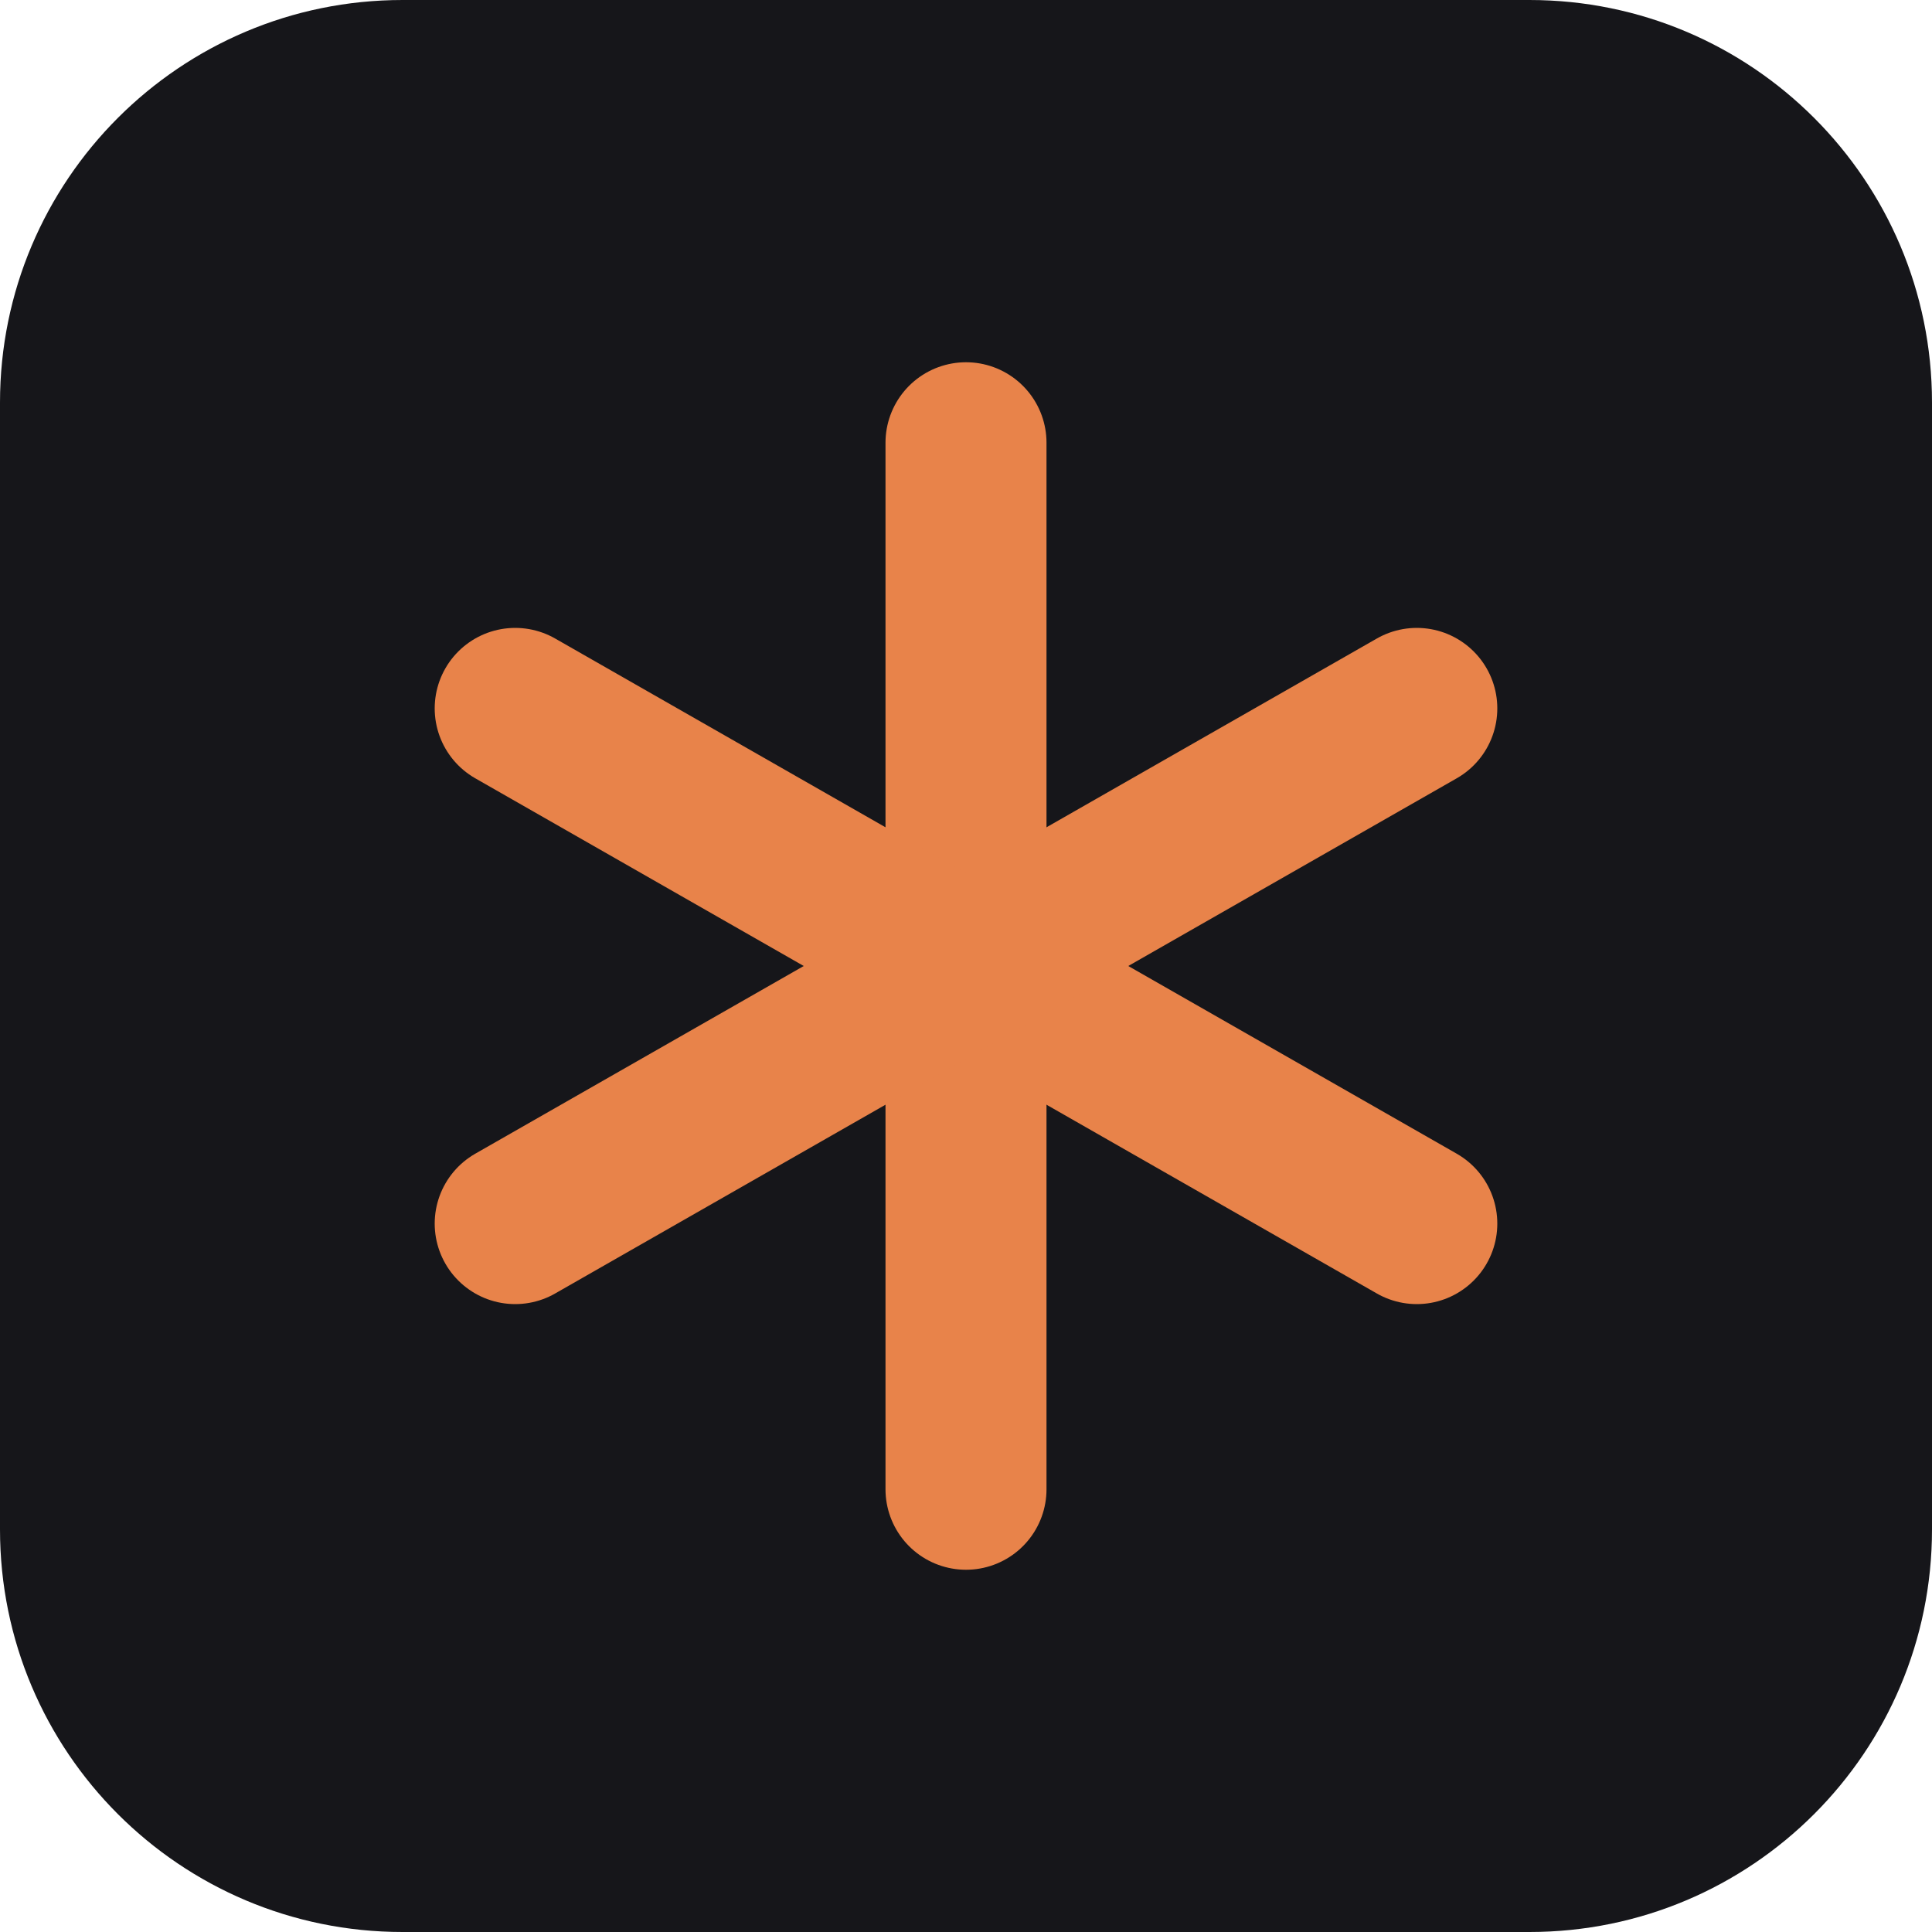
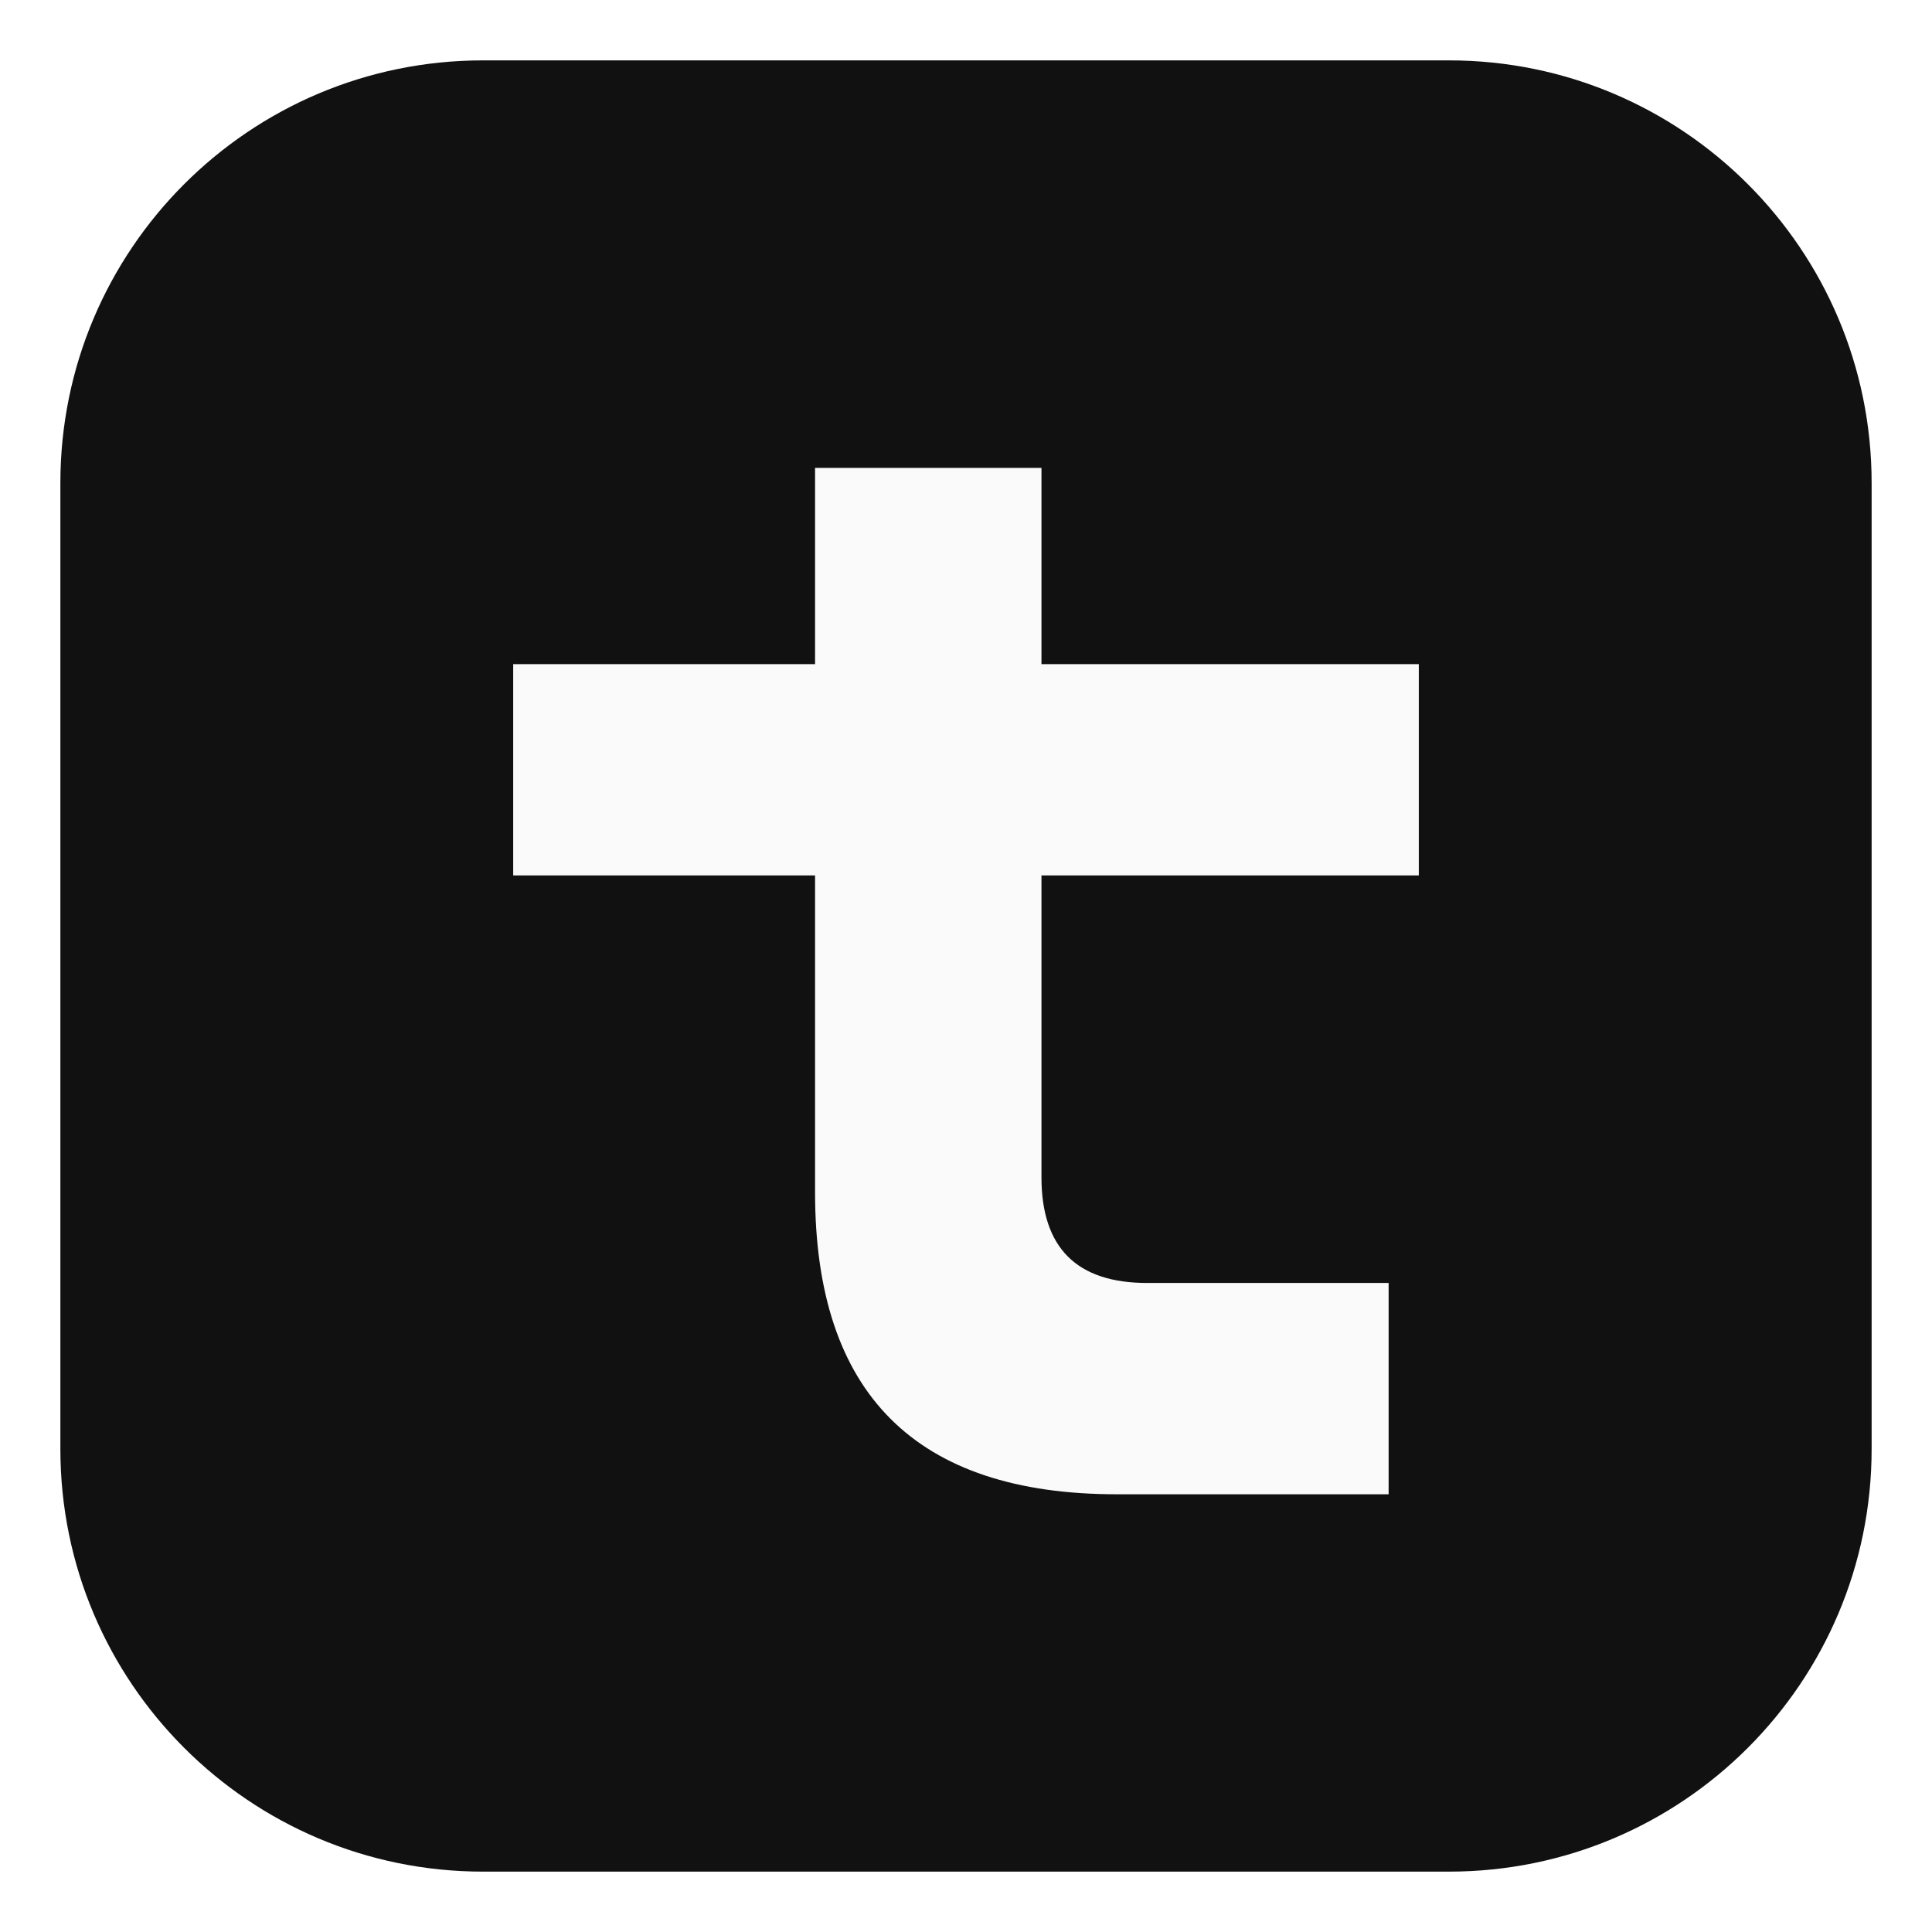
- <svg xmlns="http://www.w3.org/2000/svg" viewBox="0 0 24 24">
-   <rect width="24" height="24" rx="5" fill="#16161a" />
-   <g stroke="#e8834a" stroke-width="2" stroke-linecap="round">
-     <path d="M12 5.5v13" />
-     <path d="M6.4 8.8l11.2 6.4" />
-     <path d="M17.6 8.8L6.4 15.2" />
-   </g>
+ <svg xmlns="http://www.w3.org/2000/svg" width="1024" height="1024" viewBox="0 0 1024 1024">
+   <rect x="32" y="32" width="960" height="960" rx="224" fill="#111111" />
+   <path d="M432 248h120v104h200v112H552v160q0 56 56 56h128v112H592q-160 0-160-160V464H272V352h160Z" fill="#fafafa" />
</svg>
